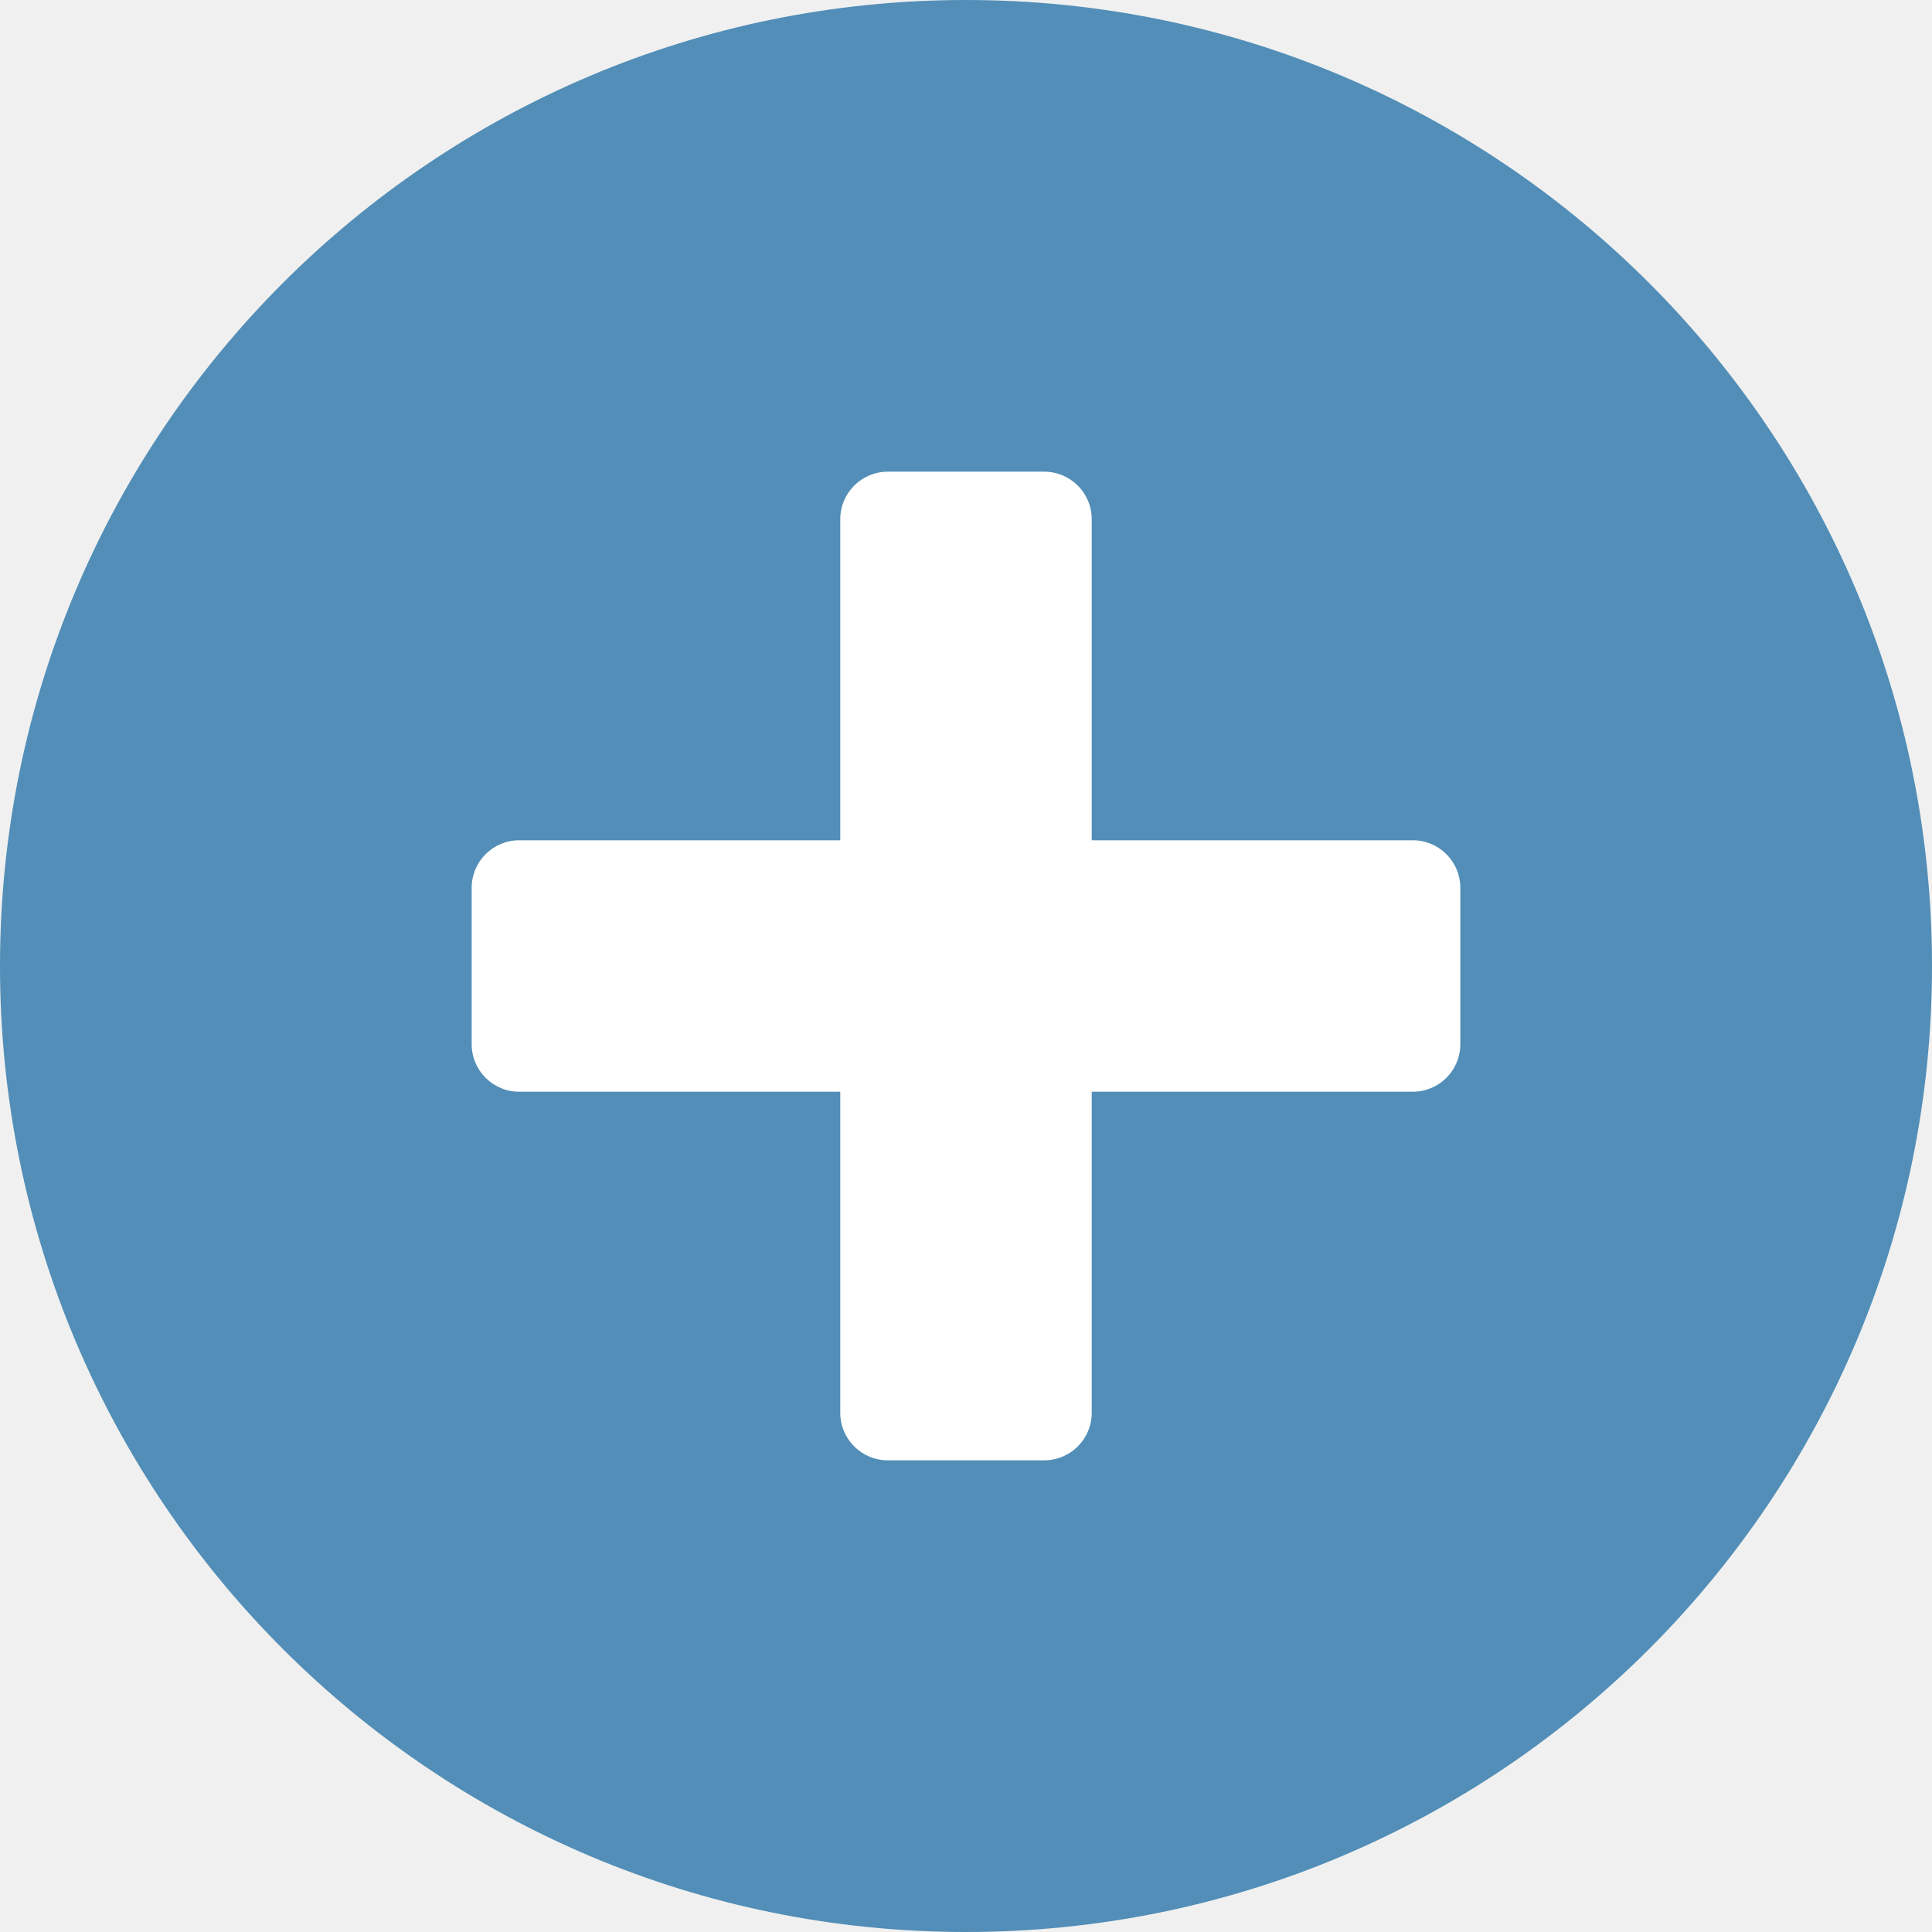
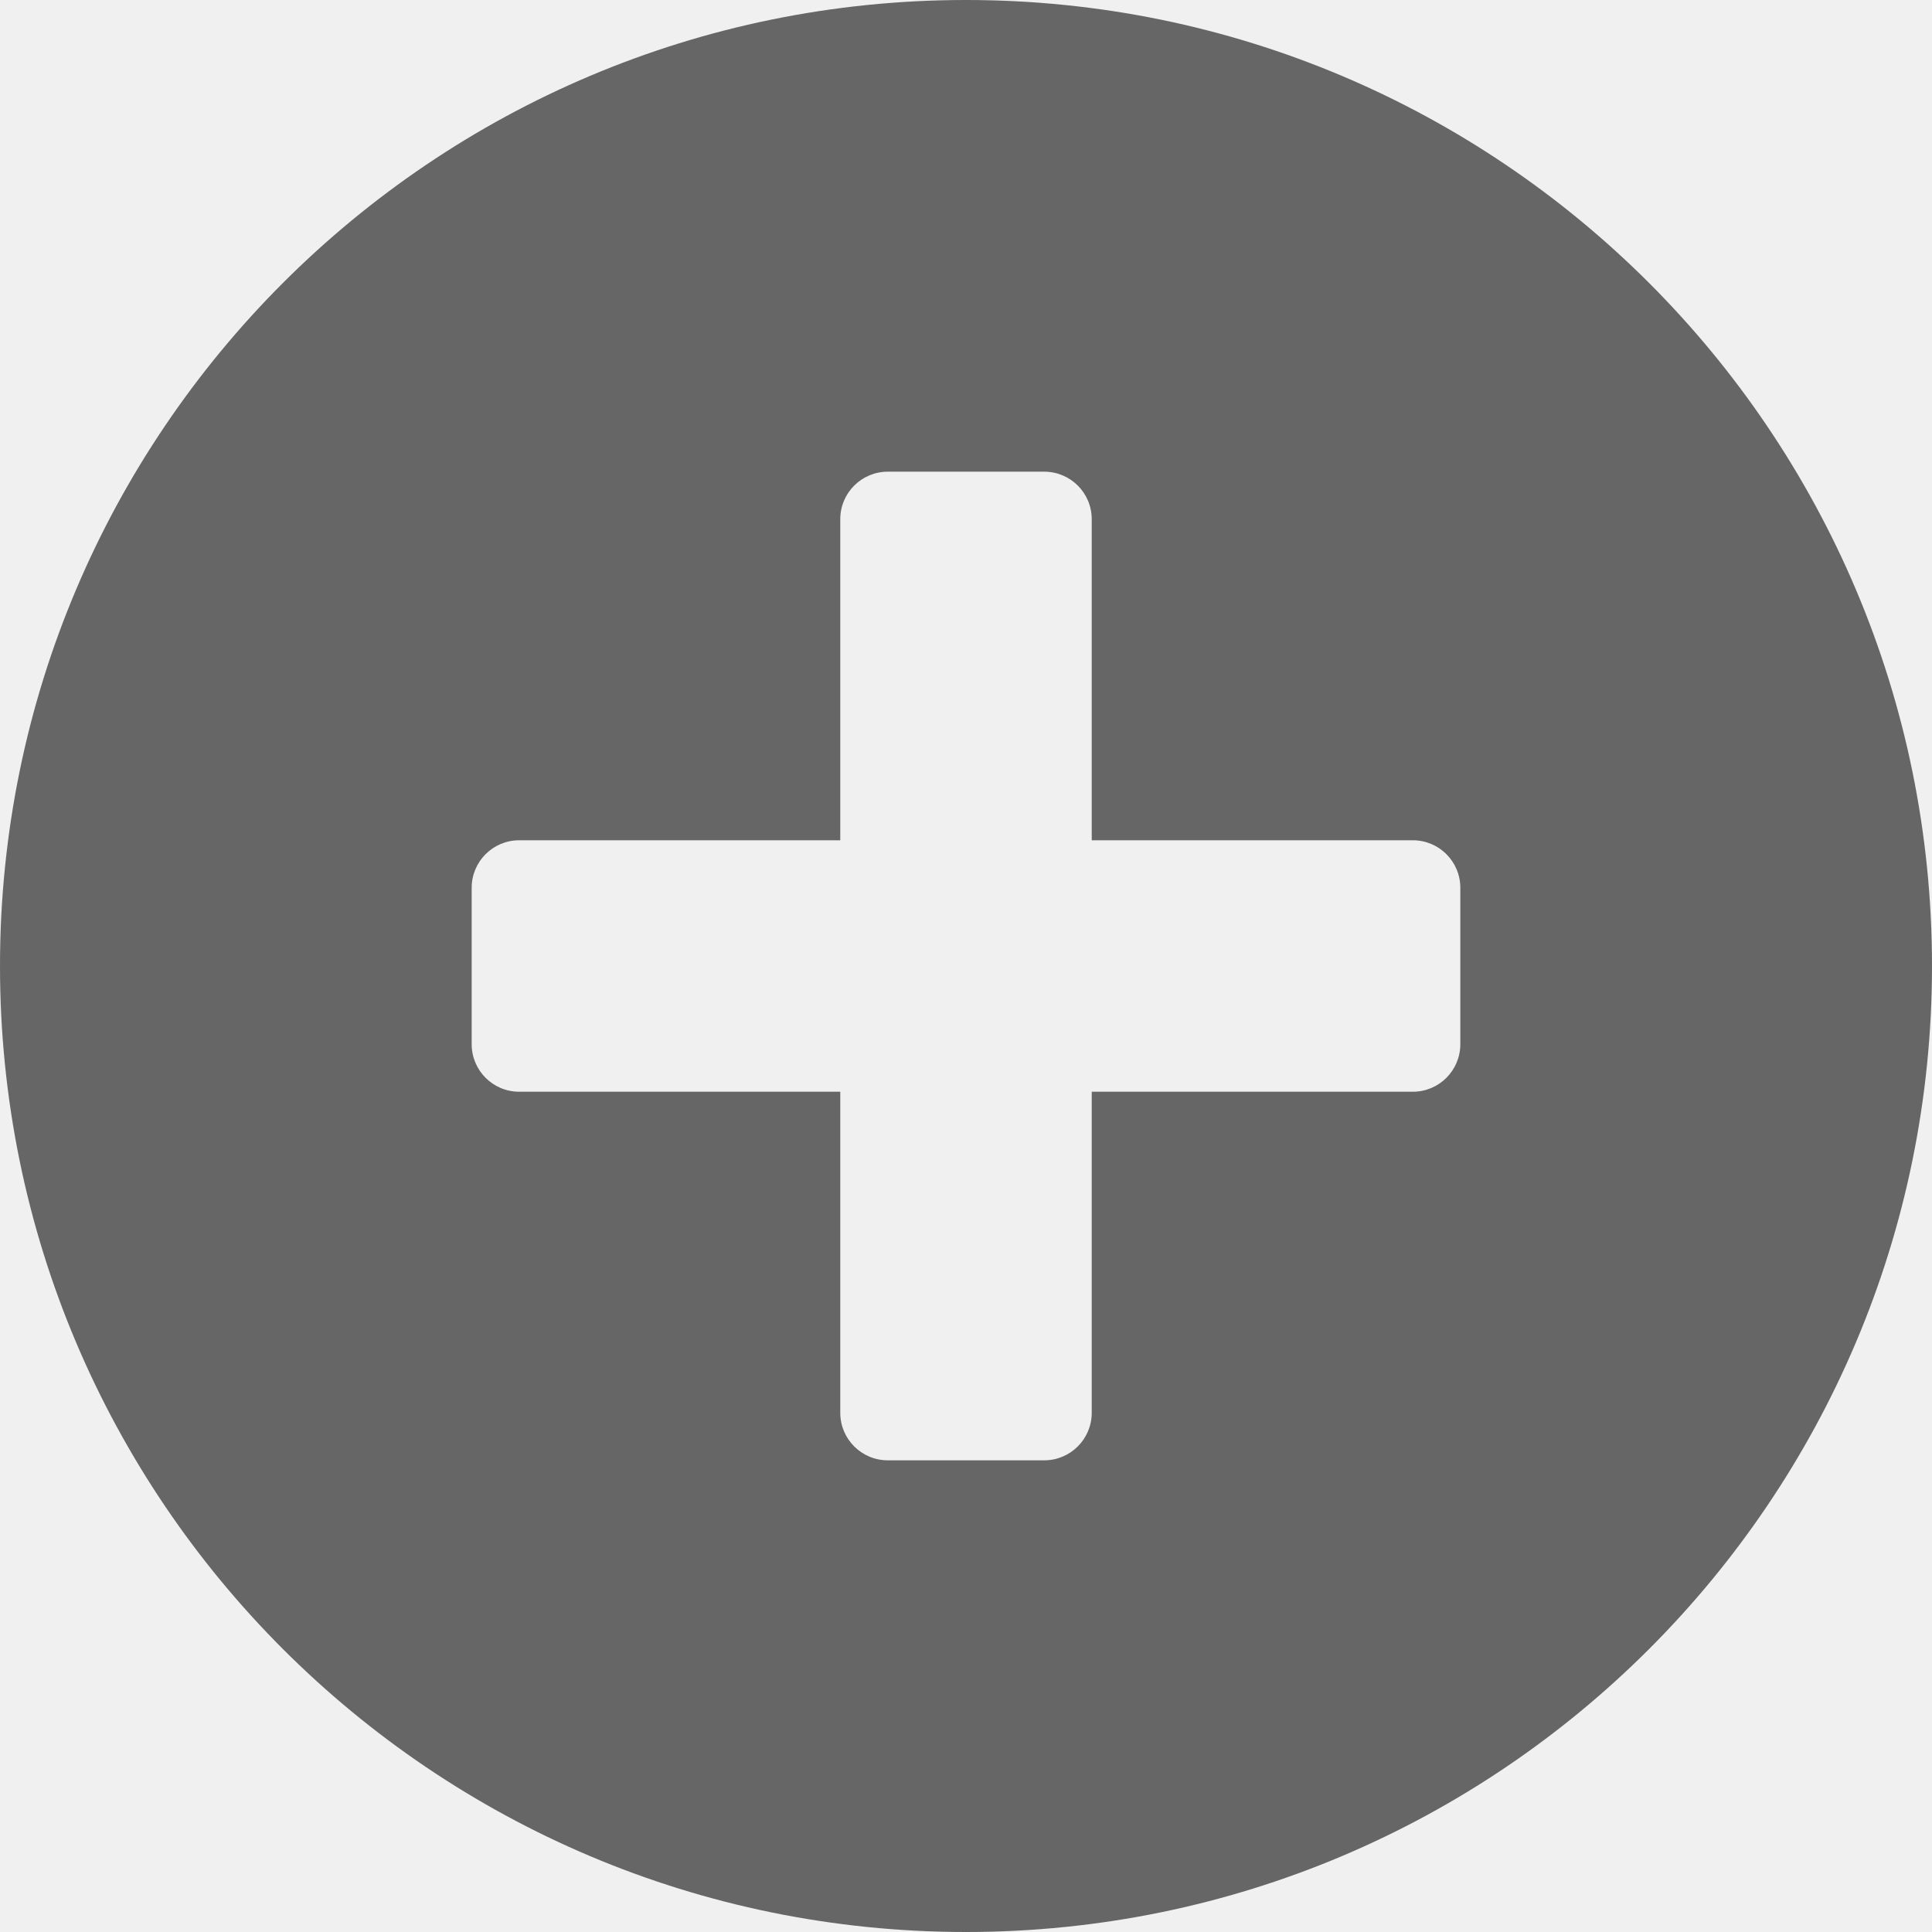
- <svg xmlns="http://www.w3.org/2000/svg" width="512" height="512" version="1.1" viewBox="0 0 512 512">
-   <circle id="background" cx="256" cy="256" r="256" fill="#528eb7" />
-   <path d="m374.41 222.68h-85.09v-85.09a12.59 12.59 0 0 0-12.59-12.59h-41.46a12.59 12.59 0 0 0-12.59 12.59v85.09h-85.09a12.59 12.59 0 0 0-12.59 12.59v41.46a12.59 12.59 0 0 0 12.59 12.59h85.09v85.09a12.59 12.59 0 0 0 12.59 12.59h41.46a12.59 12.59 0 0 0 12.59-12.59v-85.09h85.09a12.59 12.59 0 0 0 12.59-12.59v-41.46a12.59 12.59 0 0 0-12.59-12.59z" fill="#fff" />
+ <svg xmlns="http://www.w3.org/2000/svg" width="512" height="512" version="1.1" viewBox="0 0 512 512" id="svg1">
+   <defs id="defs1" />
+   <path id="background" d="M 256 0 A 256 256 0 0 0 0 256 A 256 256 0 0 0 256 512 A 256 256 0 0 0 512 256 A 256 256 0 0 0 256 0 z M 235.27 125 L 276.73 125 A 12.59 12.59 0 0 1 289.32 137.59 L 289.32 222.68 L 374.41 222.68 A 12.59 12.59 0 0 1 387 235.27 L 387 276.73 A 12.59 12.59 0 0 1 374.41 289.32 L 289.32 289.32 L 289.32 374.41 A 12.59 12.59 0 0 1 276.73 387 L 235.27 387 A 12.59 12.59 0 0 1 222.68 374.41 L 222.68 289.32 L 137.59 289.32 A 12.59 12.59 0 0 1 125 276.73 L 125 235.27 A 12.59 12.59 0 0 1 137.59 222.68 L 222.68 222.68 L 222.68 137.59 A 12.59 12.59 0 0 1 235.27 125 z " style="fill:#666666" />
</svg>
